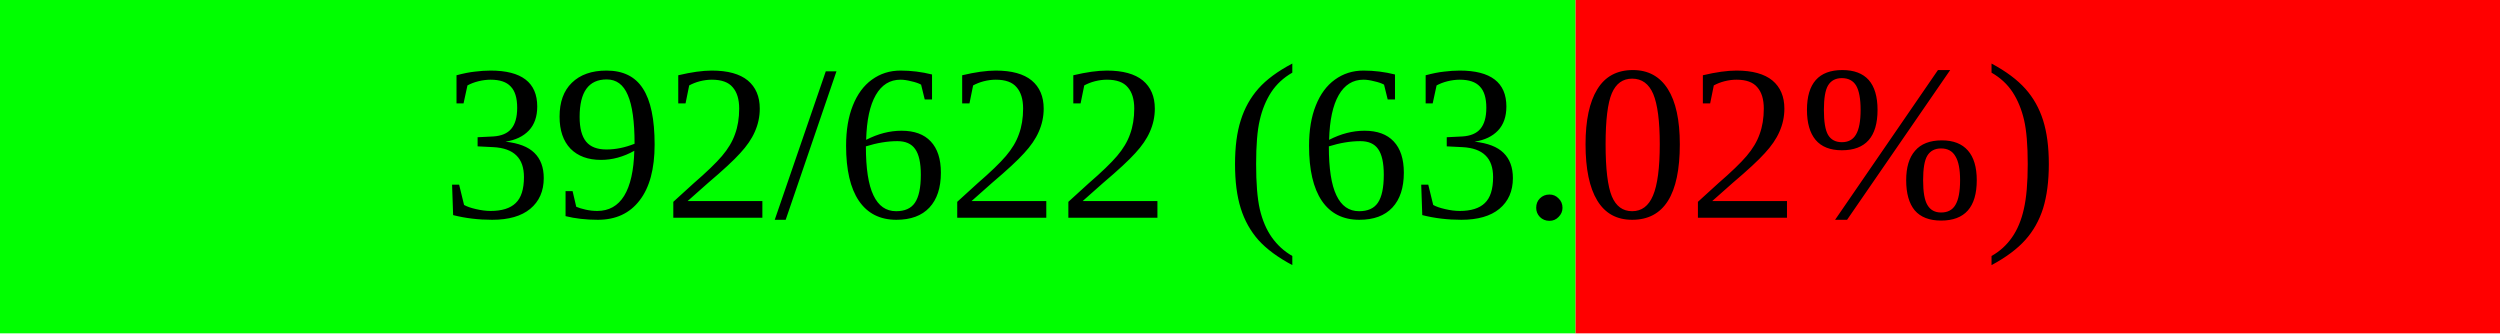
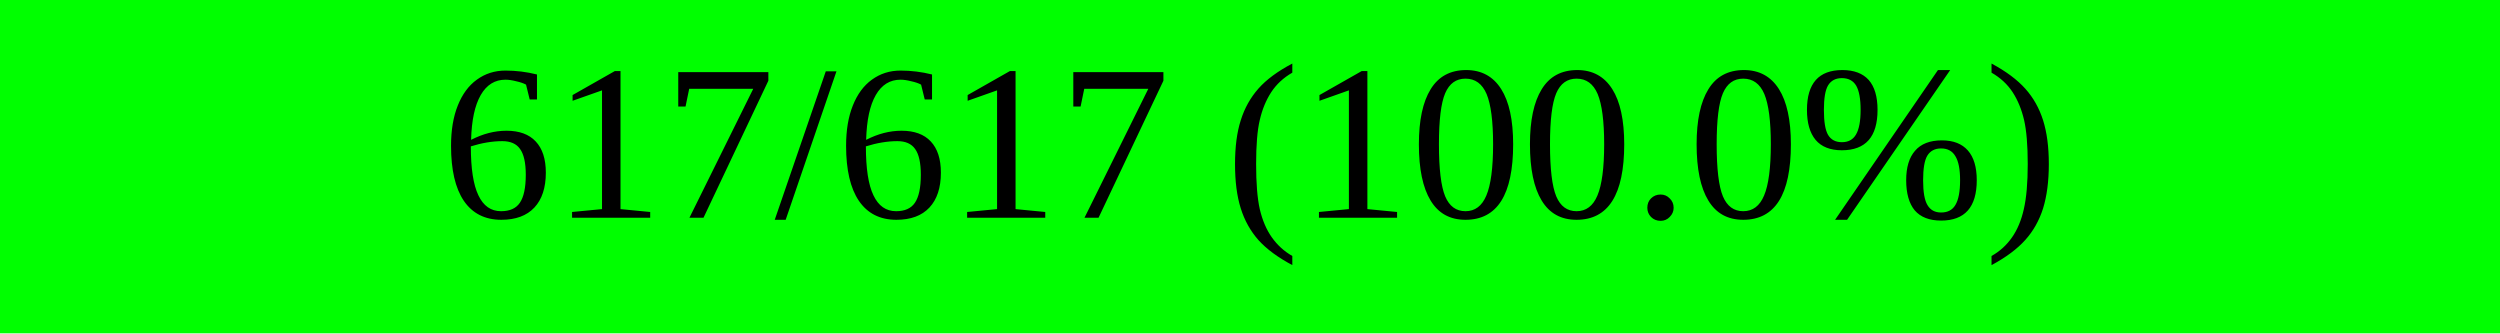
<svg xmlns="http://www.w3.org/2000/svg" width="150" height="20" viewBox="0 0 150 20" version="1.1" preserveAspectRatio="none" style="background-color: #000000">
-   <rect x="0" y="0" width="94.534" height="20" fill="#00ff00" />
-   <rect x="94.534" y="0" width="55.466" height="20" fill="#ff0000" />
-   <text x="75.0" y="10.0" text-anchor="middle" dominant-baseline="middle" font-size="13.333" fill="#000000">392/622 (63.02%)</text>
+   <rect x="0" y="0" width="150.0" height="20" fill="#00ff00" />
+   <rect x="150.0" y="0" width="0.0" height="20" fill="#ff0000" />
+   <text x="75.0" y="10.0" text-anchor="middle" dominant-baseline="middle" font-size="13.333" fill="#000000">617/617 (100.0%)</text>
</svg>
